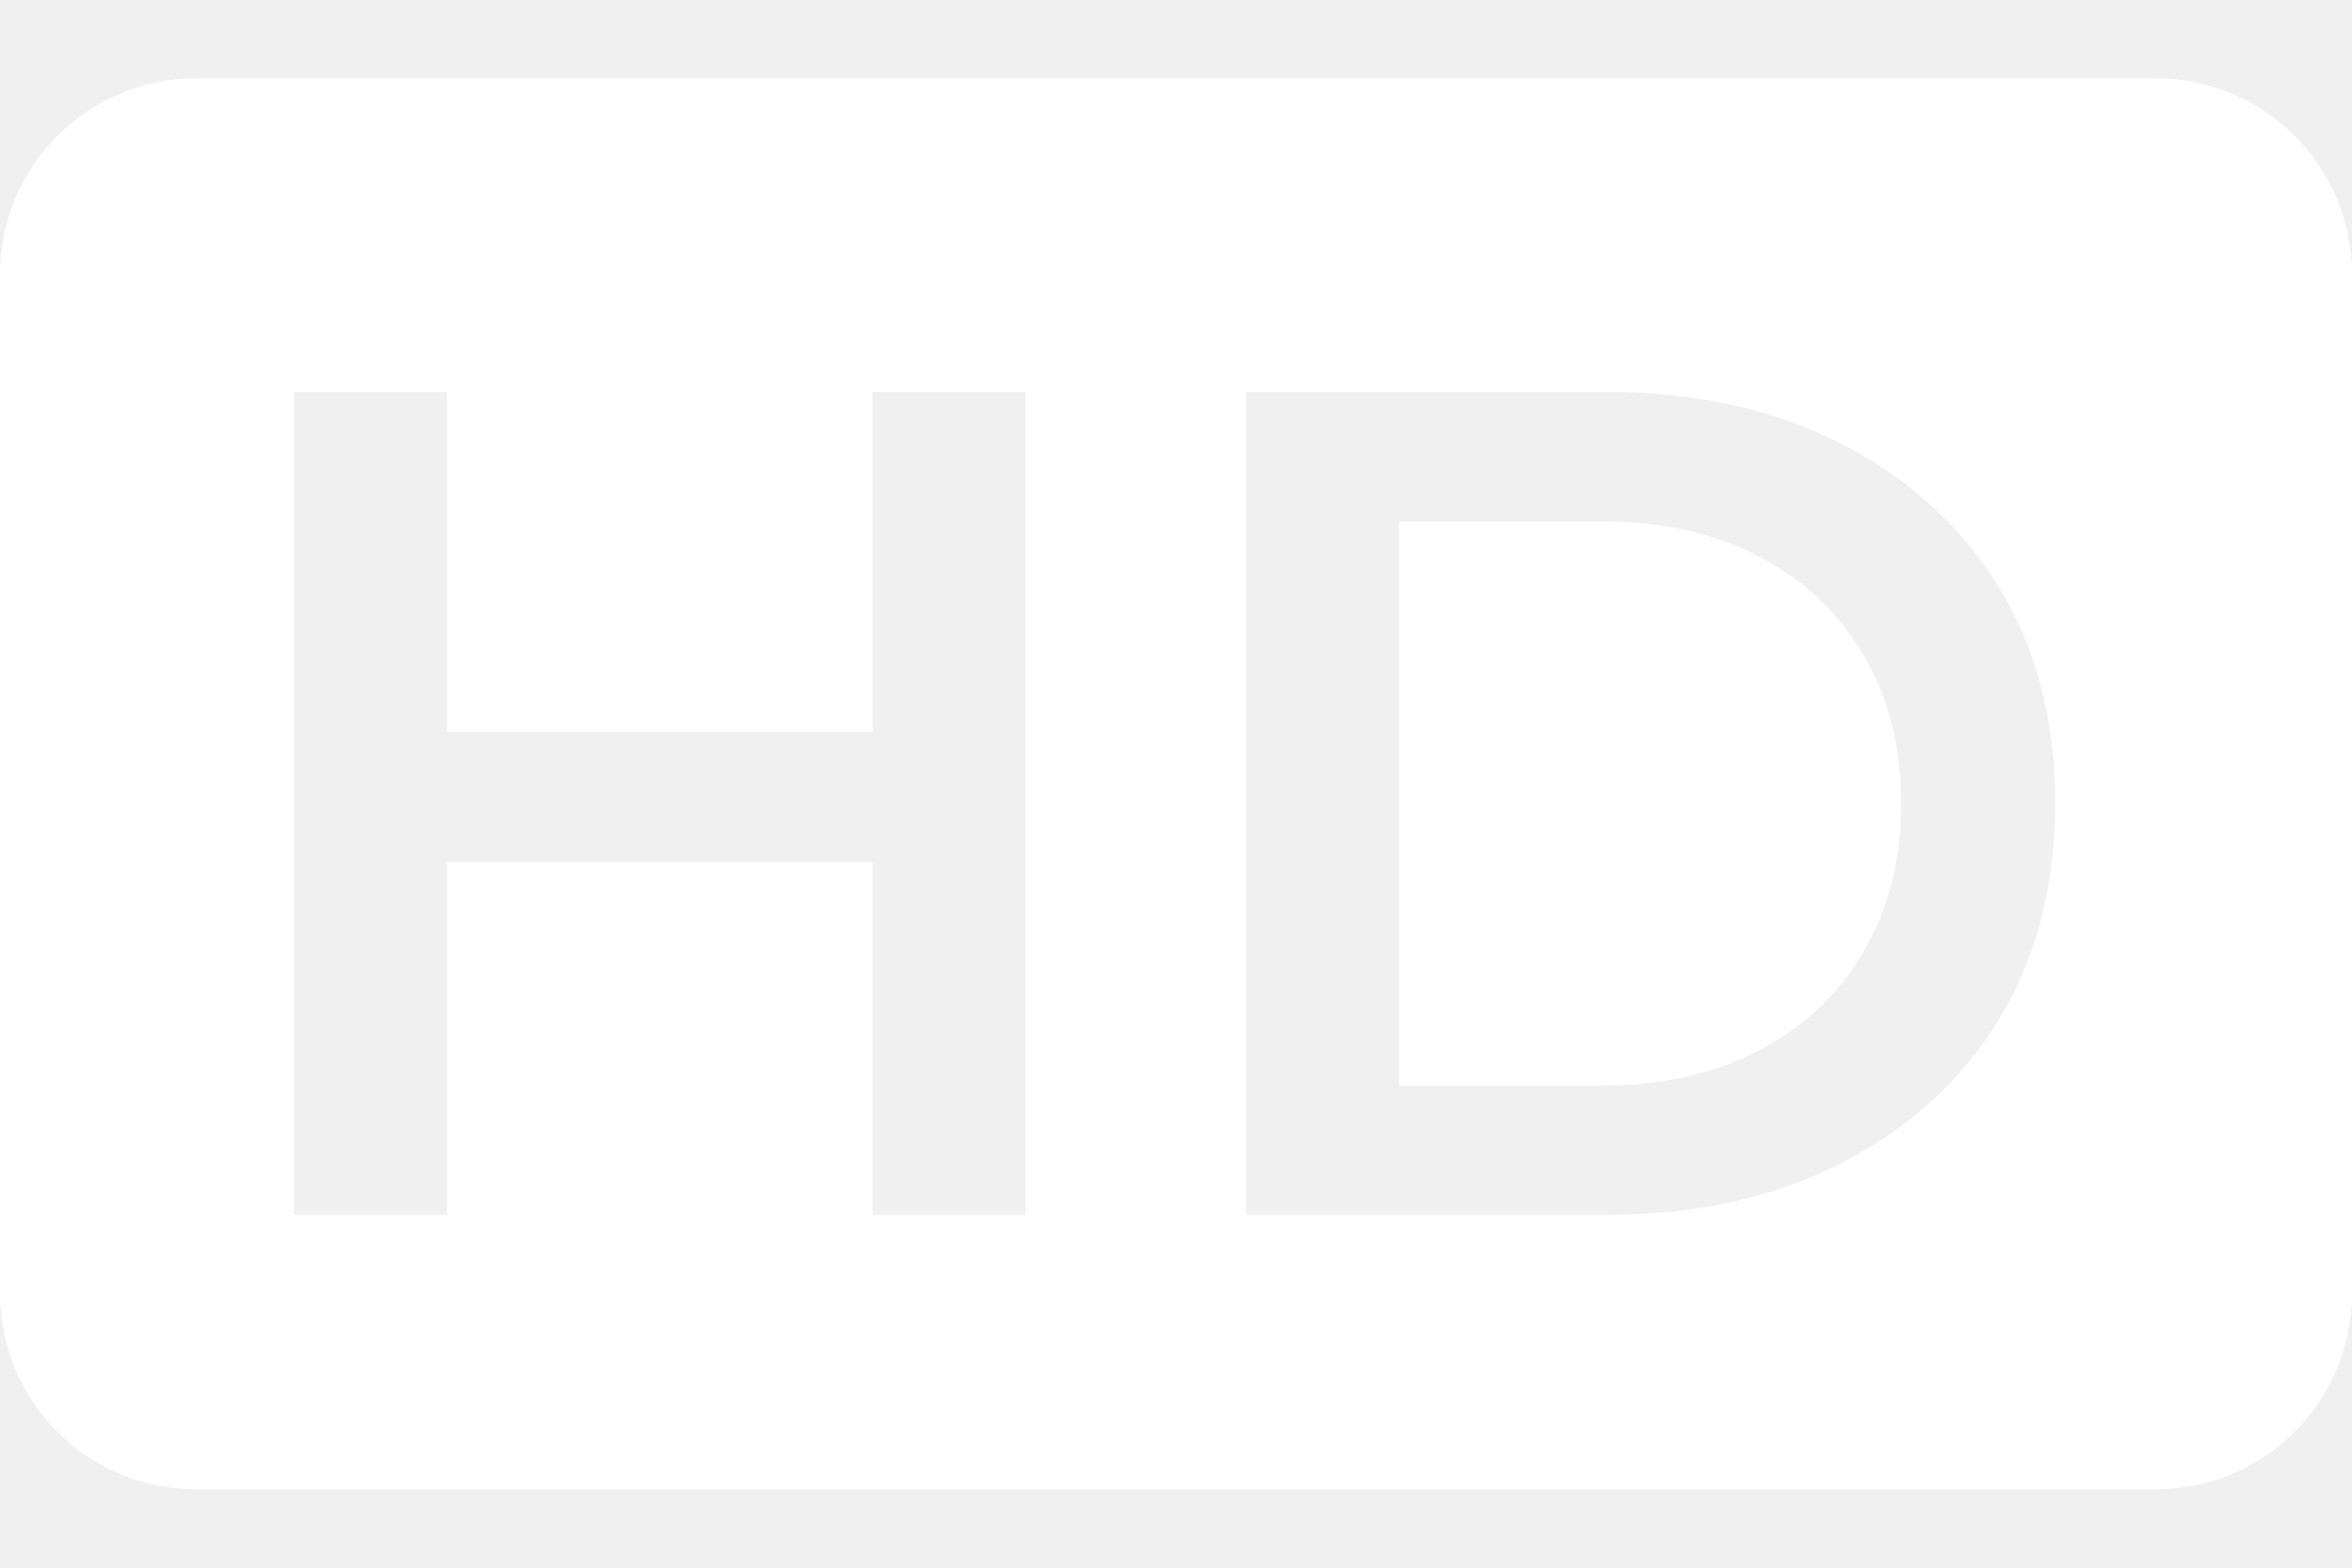
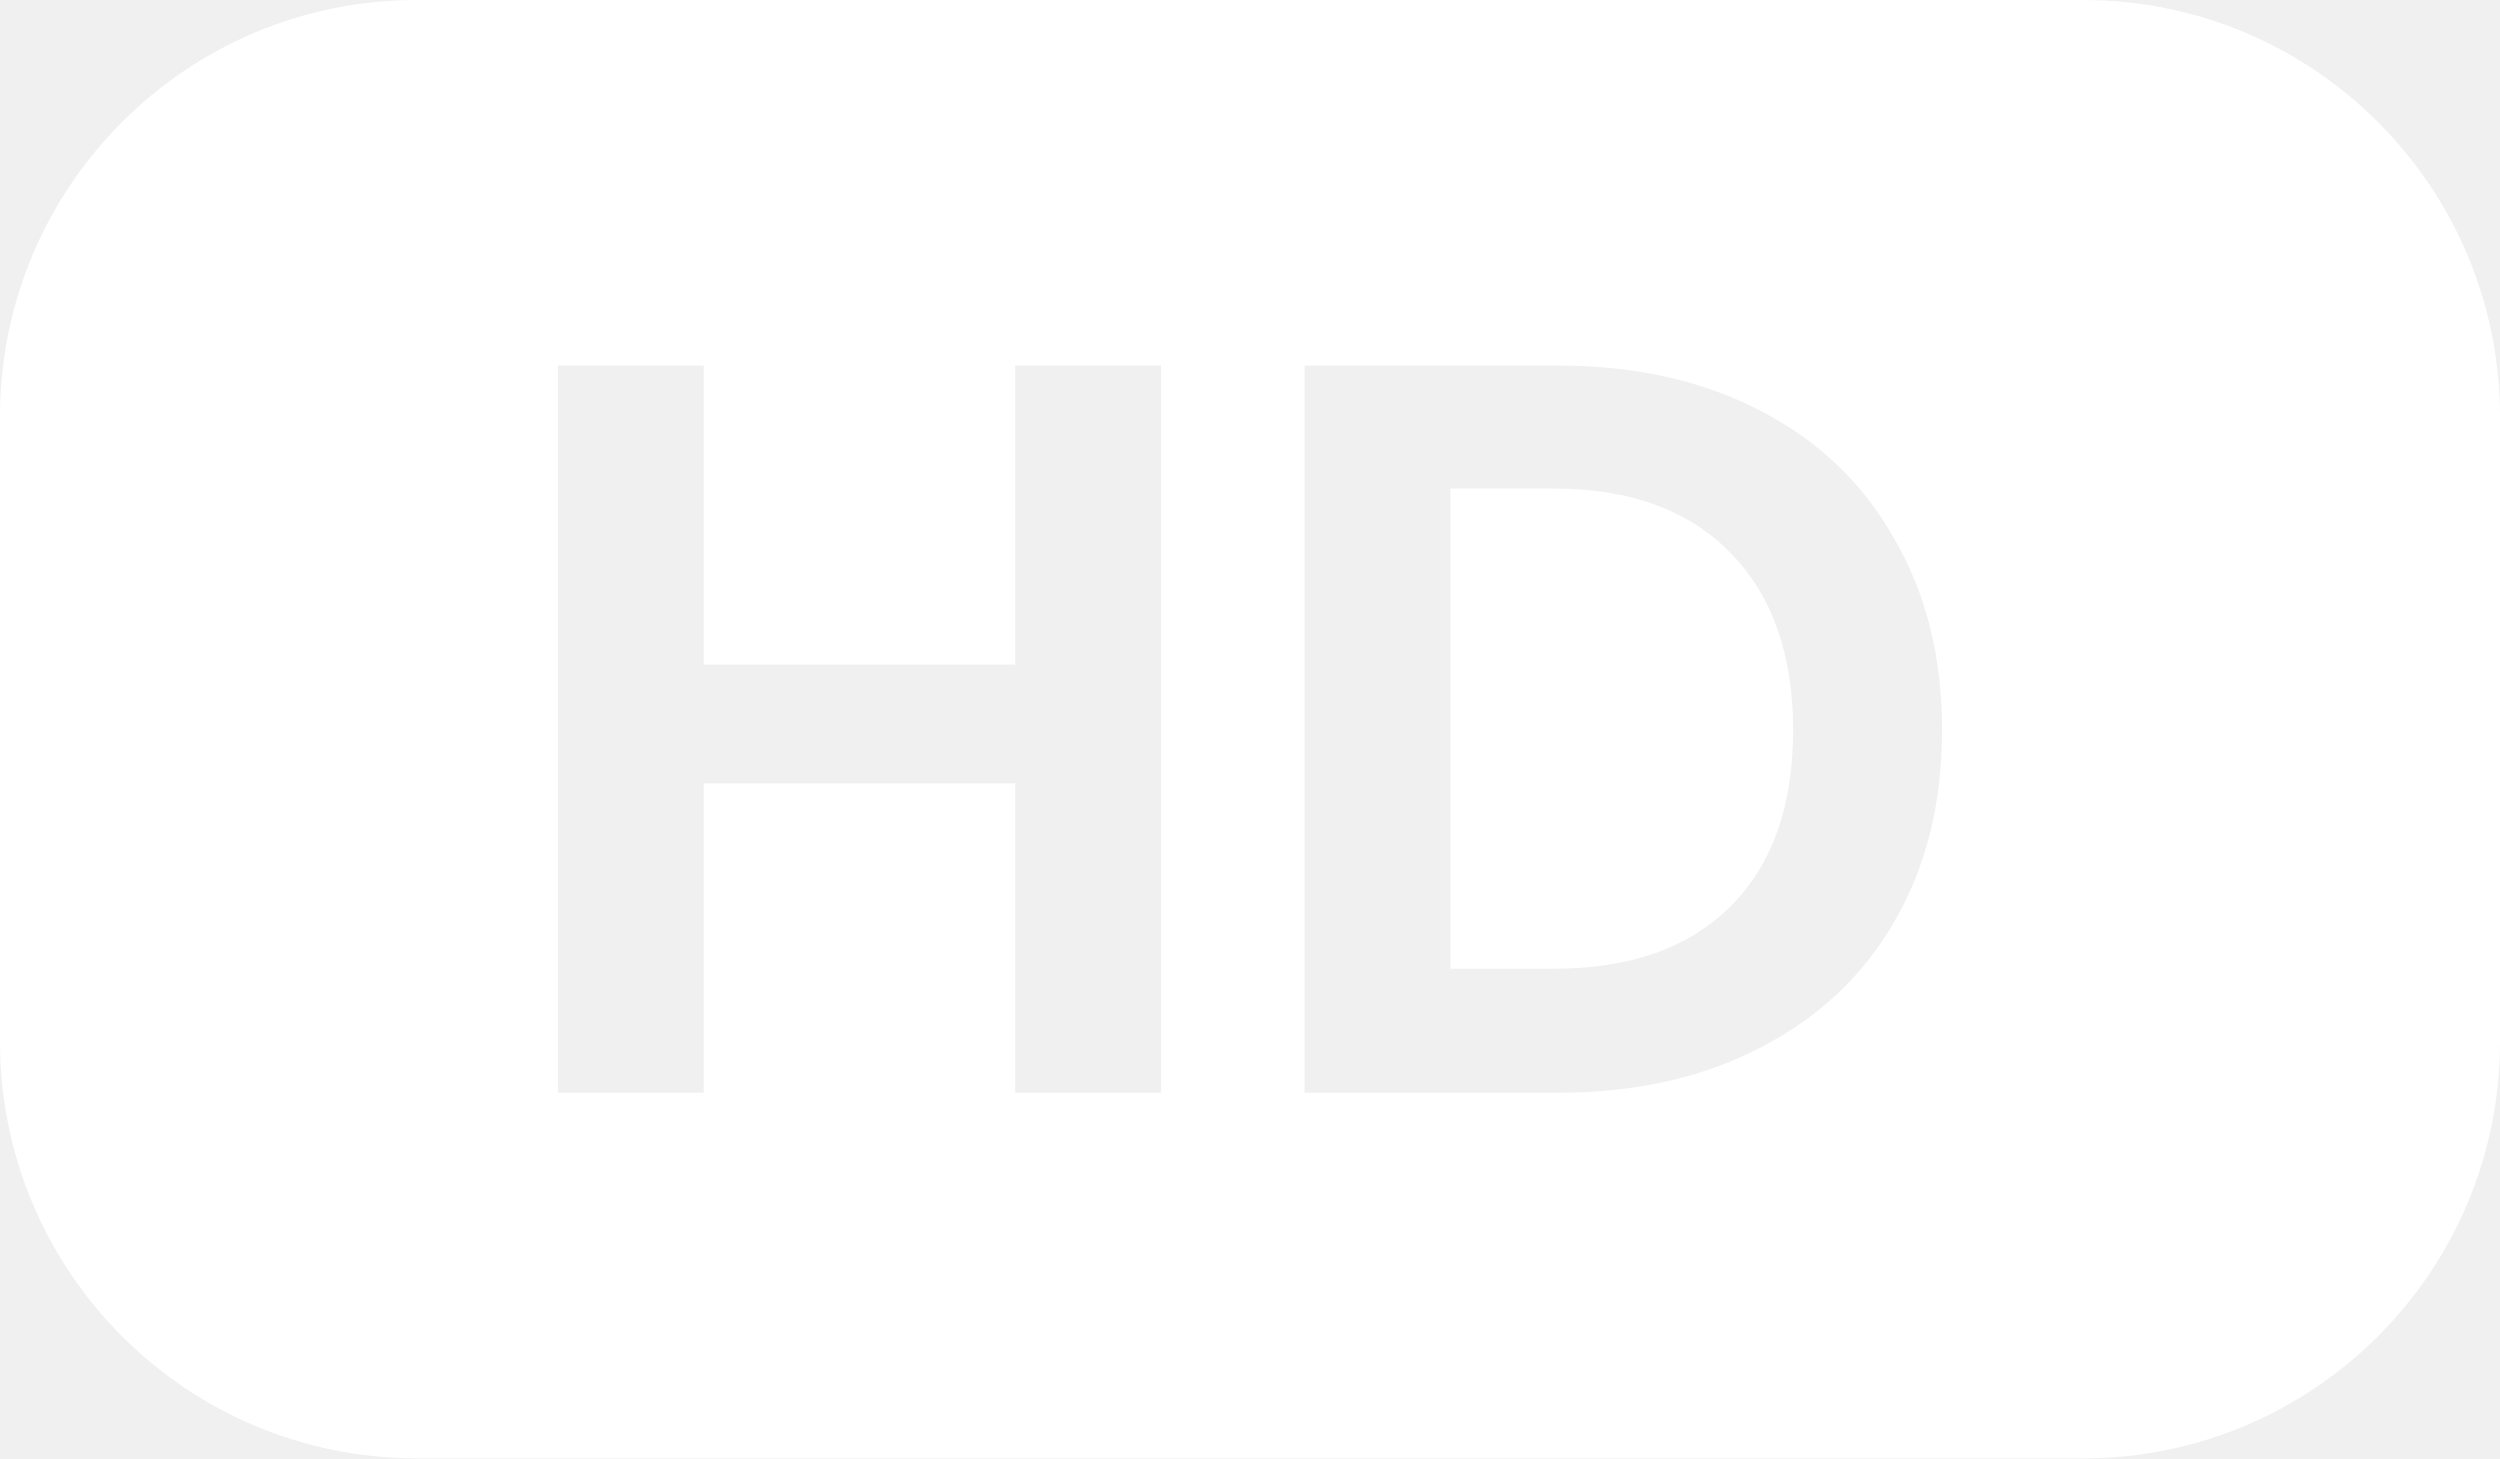
- <svg xmlns="http://www.w3.org/2000/svg" width="24" height="16" viewBox="0 0 24 16" fill="none">
-   <path fill-rule="evenodd" clip-rule="evenodd" d="M0 2.8C0 1.695 0.895 0.8 2 0.8H22C23.105 0.8 24 1.695 24 2.8V13.2C24 14.304 23.105 15.2 22 15.2H2C0.895 15.2 0 14.304 0 13.2V2.8ZM10.464 4H8.904V7.468H4.56V4H3V12.4H4.56V8.8H8.904V12.4H10.464V4ZM12.715 4V12.4H16.387C17.299 12.4 18.099 12.224 18.787 11.872C19.475 11.52 20.011 11.032 20.395 10.408C20.779 9.776 20.971 9.04 20.971 8.2C20.971 7.352 20.779 6.616 20.395 5.992C20.011 5.368 19.475 4.88 18.787 4.528C18.099 4.176 17.299 4 16.387 4H12.715ZM14.275 11.08H16.315C16.947 11.08 17.491 10.96 17.947 10.72C18.411 10.48 18.767 10.144 19.015 9.712C19.271 9.28 19.399 8.776 19.399 8.2C19.399 7.616 19.271 7.112 19.015 6.688C18.767 6.256 18.411 5.92 17.947 5.68C17.491 5.44 16.947 5.32 16.315 5.32H14.275V11.08Z" fill="white" />
+ <svg xmlns="http://www.w3.org/2000/svg" width="24" height="14" viewBox="0 0 24 14" fill="none">
+   <path fill-rule="evenodd" clip-rule="evenodd" d="M16.614 8.7C16.214 9.1 15.647 9.3 14.914 9.3H13.924V4.69H14.914C15.647 4.69 16.214 4.897 16.614 5.31C17.014 5.717 17.214 6.283 17.214 7.01C17.214 7.737 17.014 8.3 16.614 8.7Z" fill="white" />
+   <path fill-rule="evenodd" clip-rule="evenodd" d="M4 0H20C22.209 0 24 1.791 24 4V10C24 12.209 22.209 14 20 14H4C1.791 14 0 12.209 0 10V4C0 1.791 1.791 0 4 0ZM11.146 10.49V3.51H9.746V6.38H6.756V3.51H5.356V10.49H6.756V7.52H9.746V10.49H11.146ZM16.894 3.94C16.341 3.653 15.697 3.51 14.964 3.51H12.524V10.49H14.964C15.697 10.49 16.341 10.347 16.894 10.06C17.454 9.773 17.884 9.37 18.184 8.85C18.491 8.323 18.644 7.71 18.644 7.01C18.644 6.31 18.491 5.697 18.184 5.17C17.884 4.637 17.454 4.227 16.894 3.94Z" fill="white" />
</svg>
